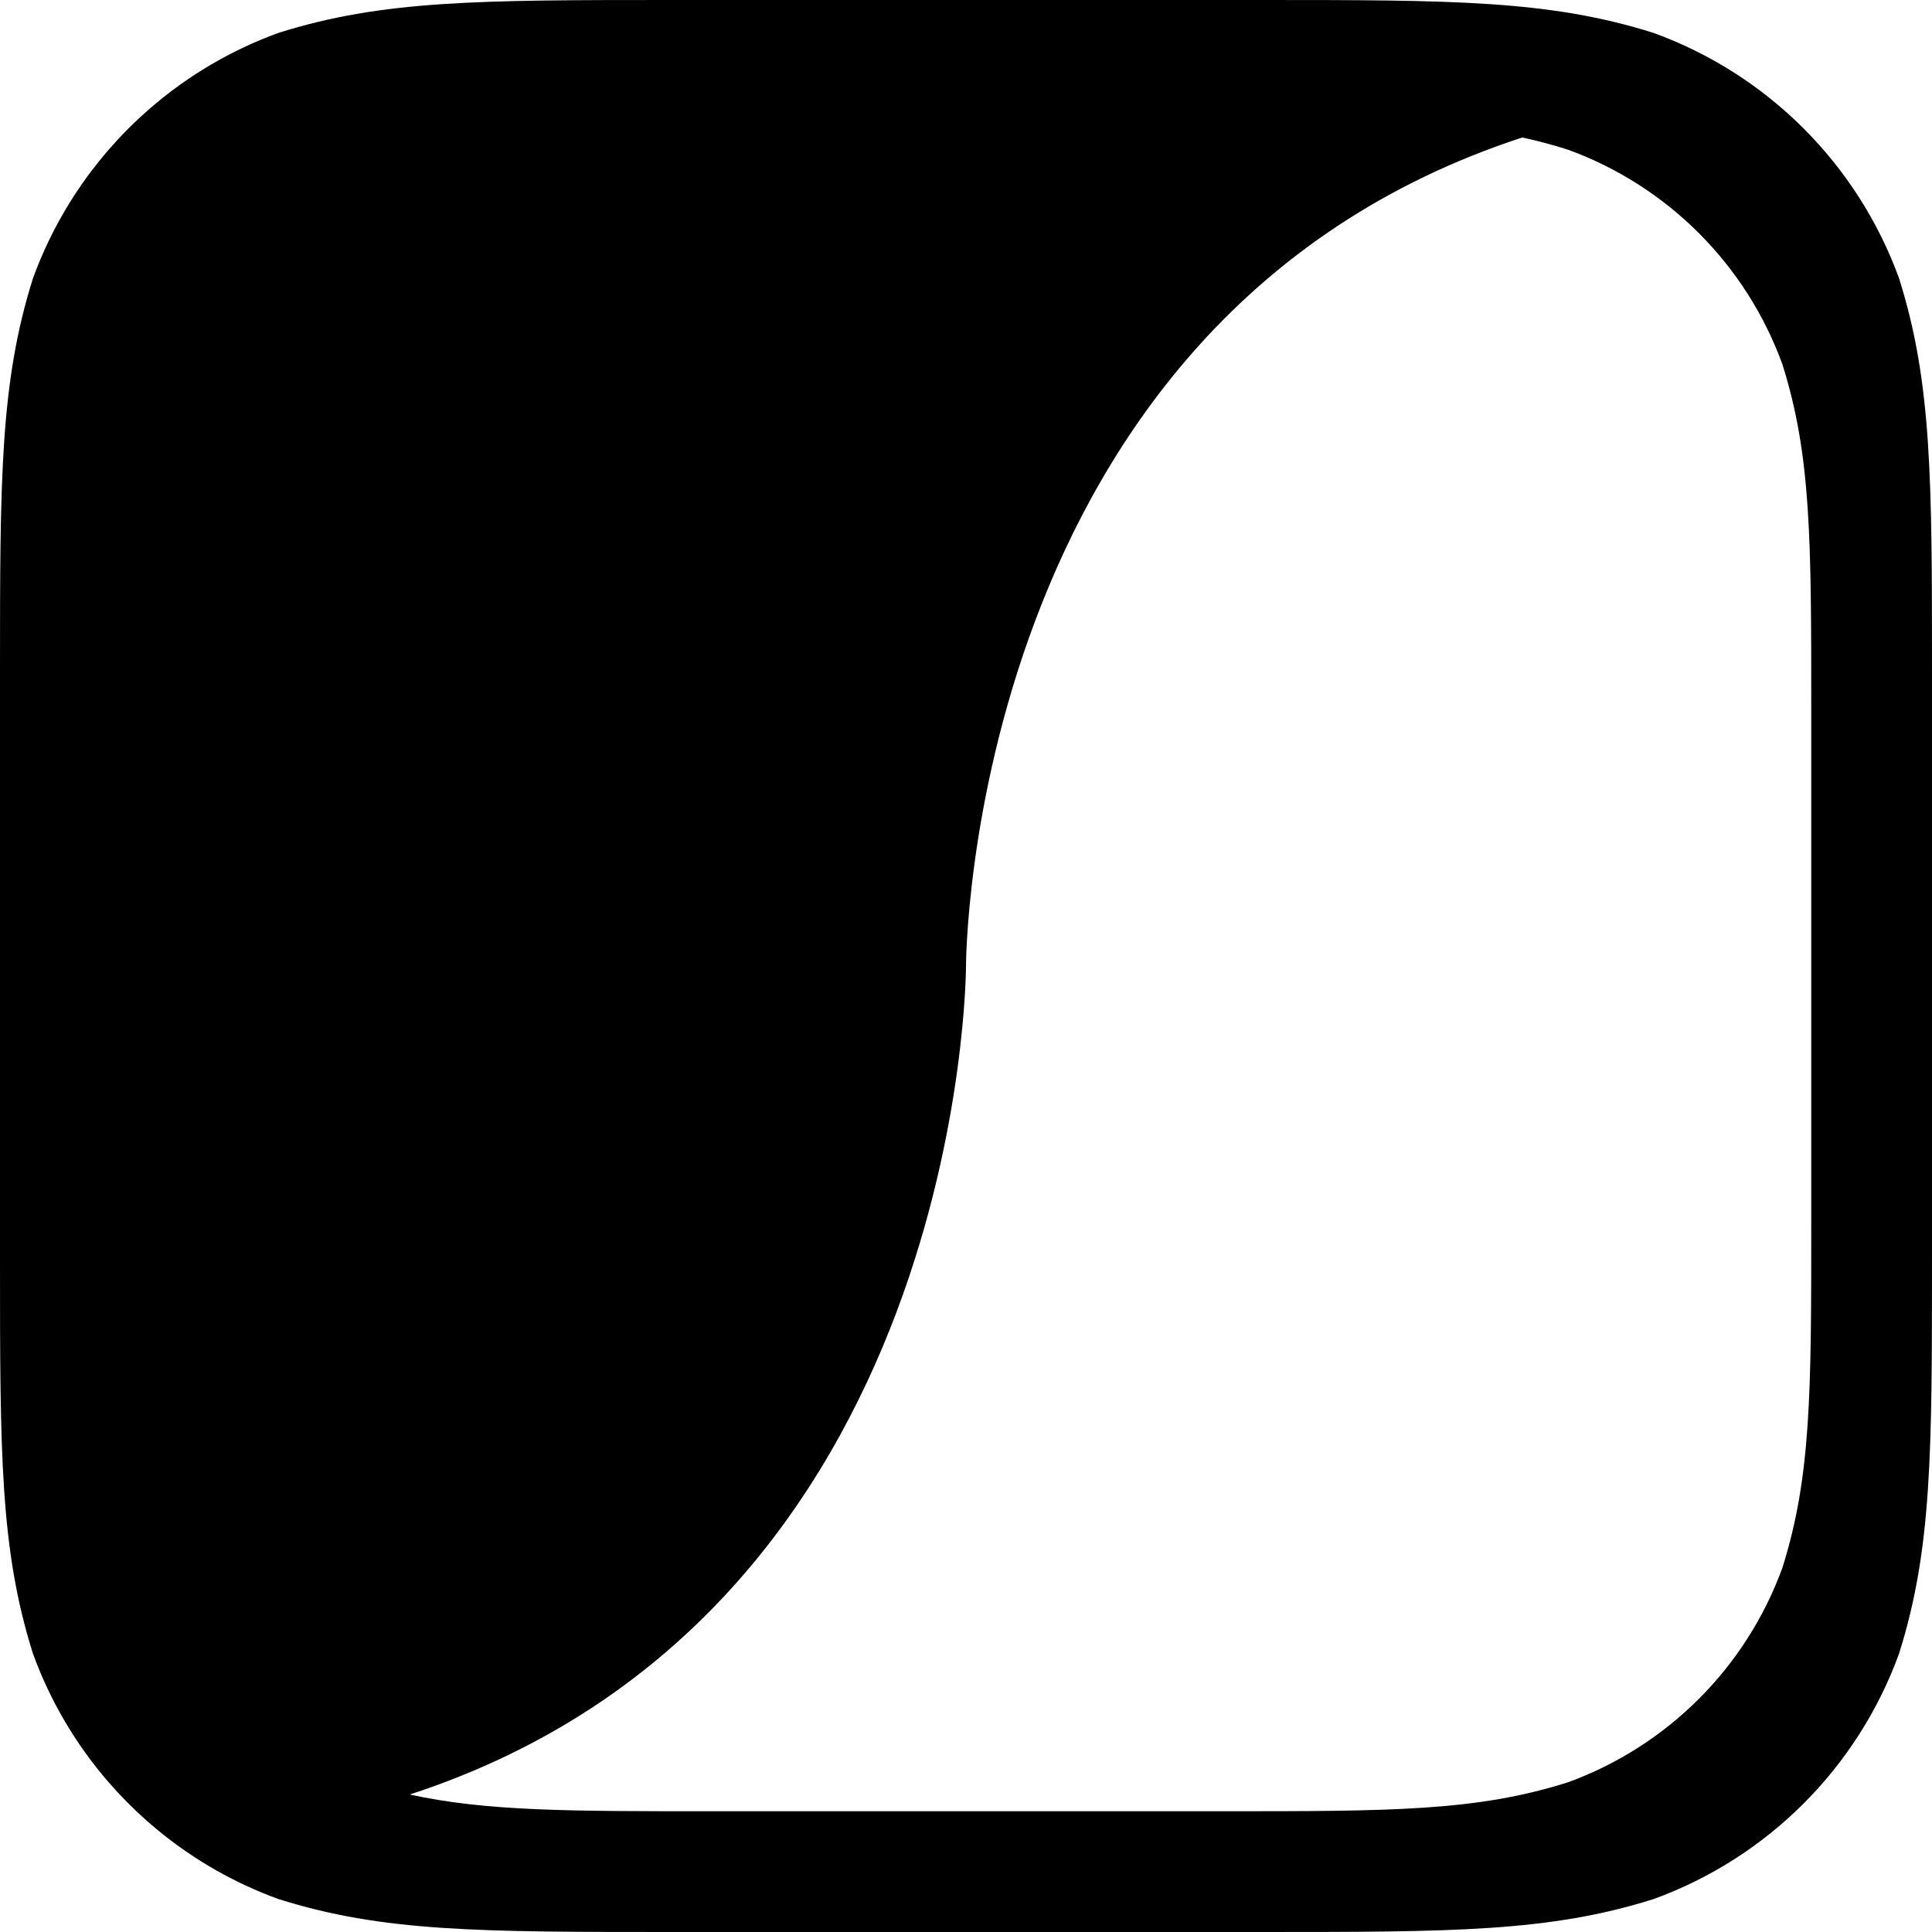
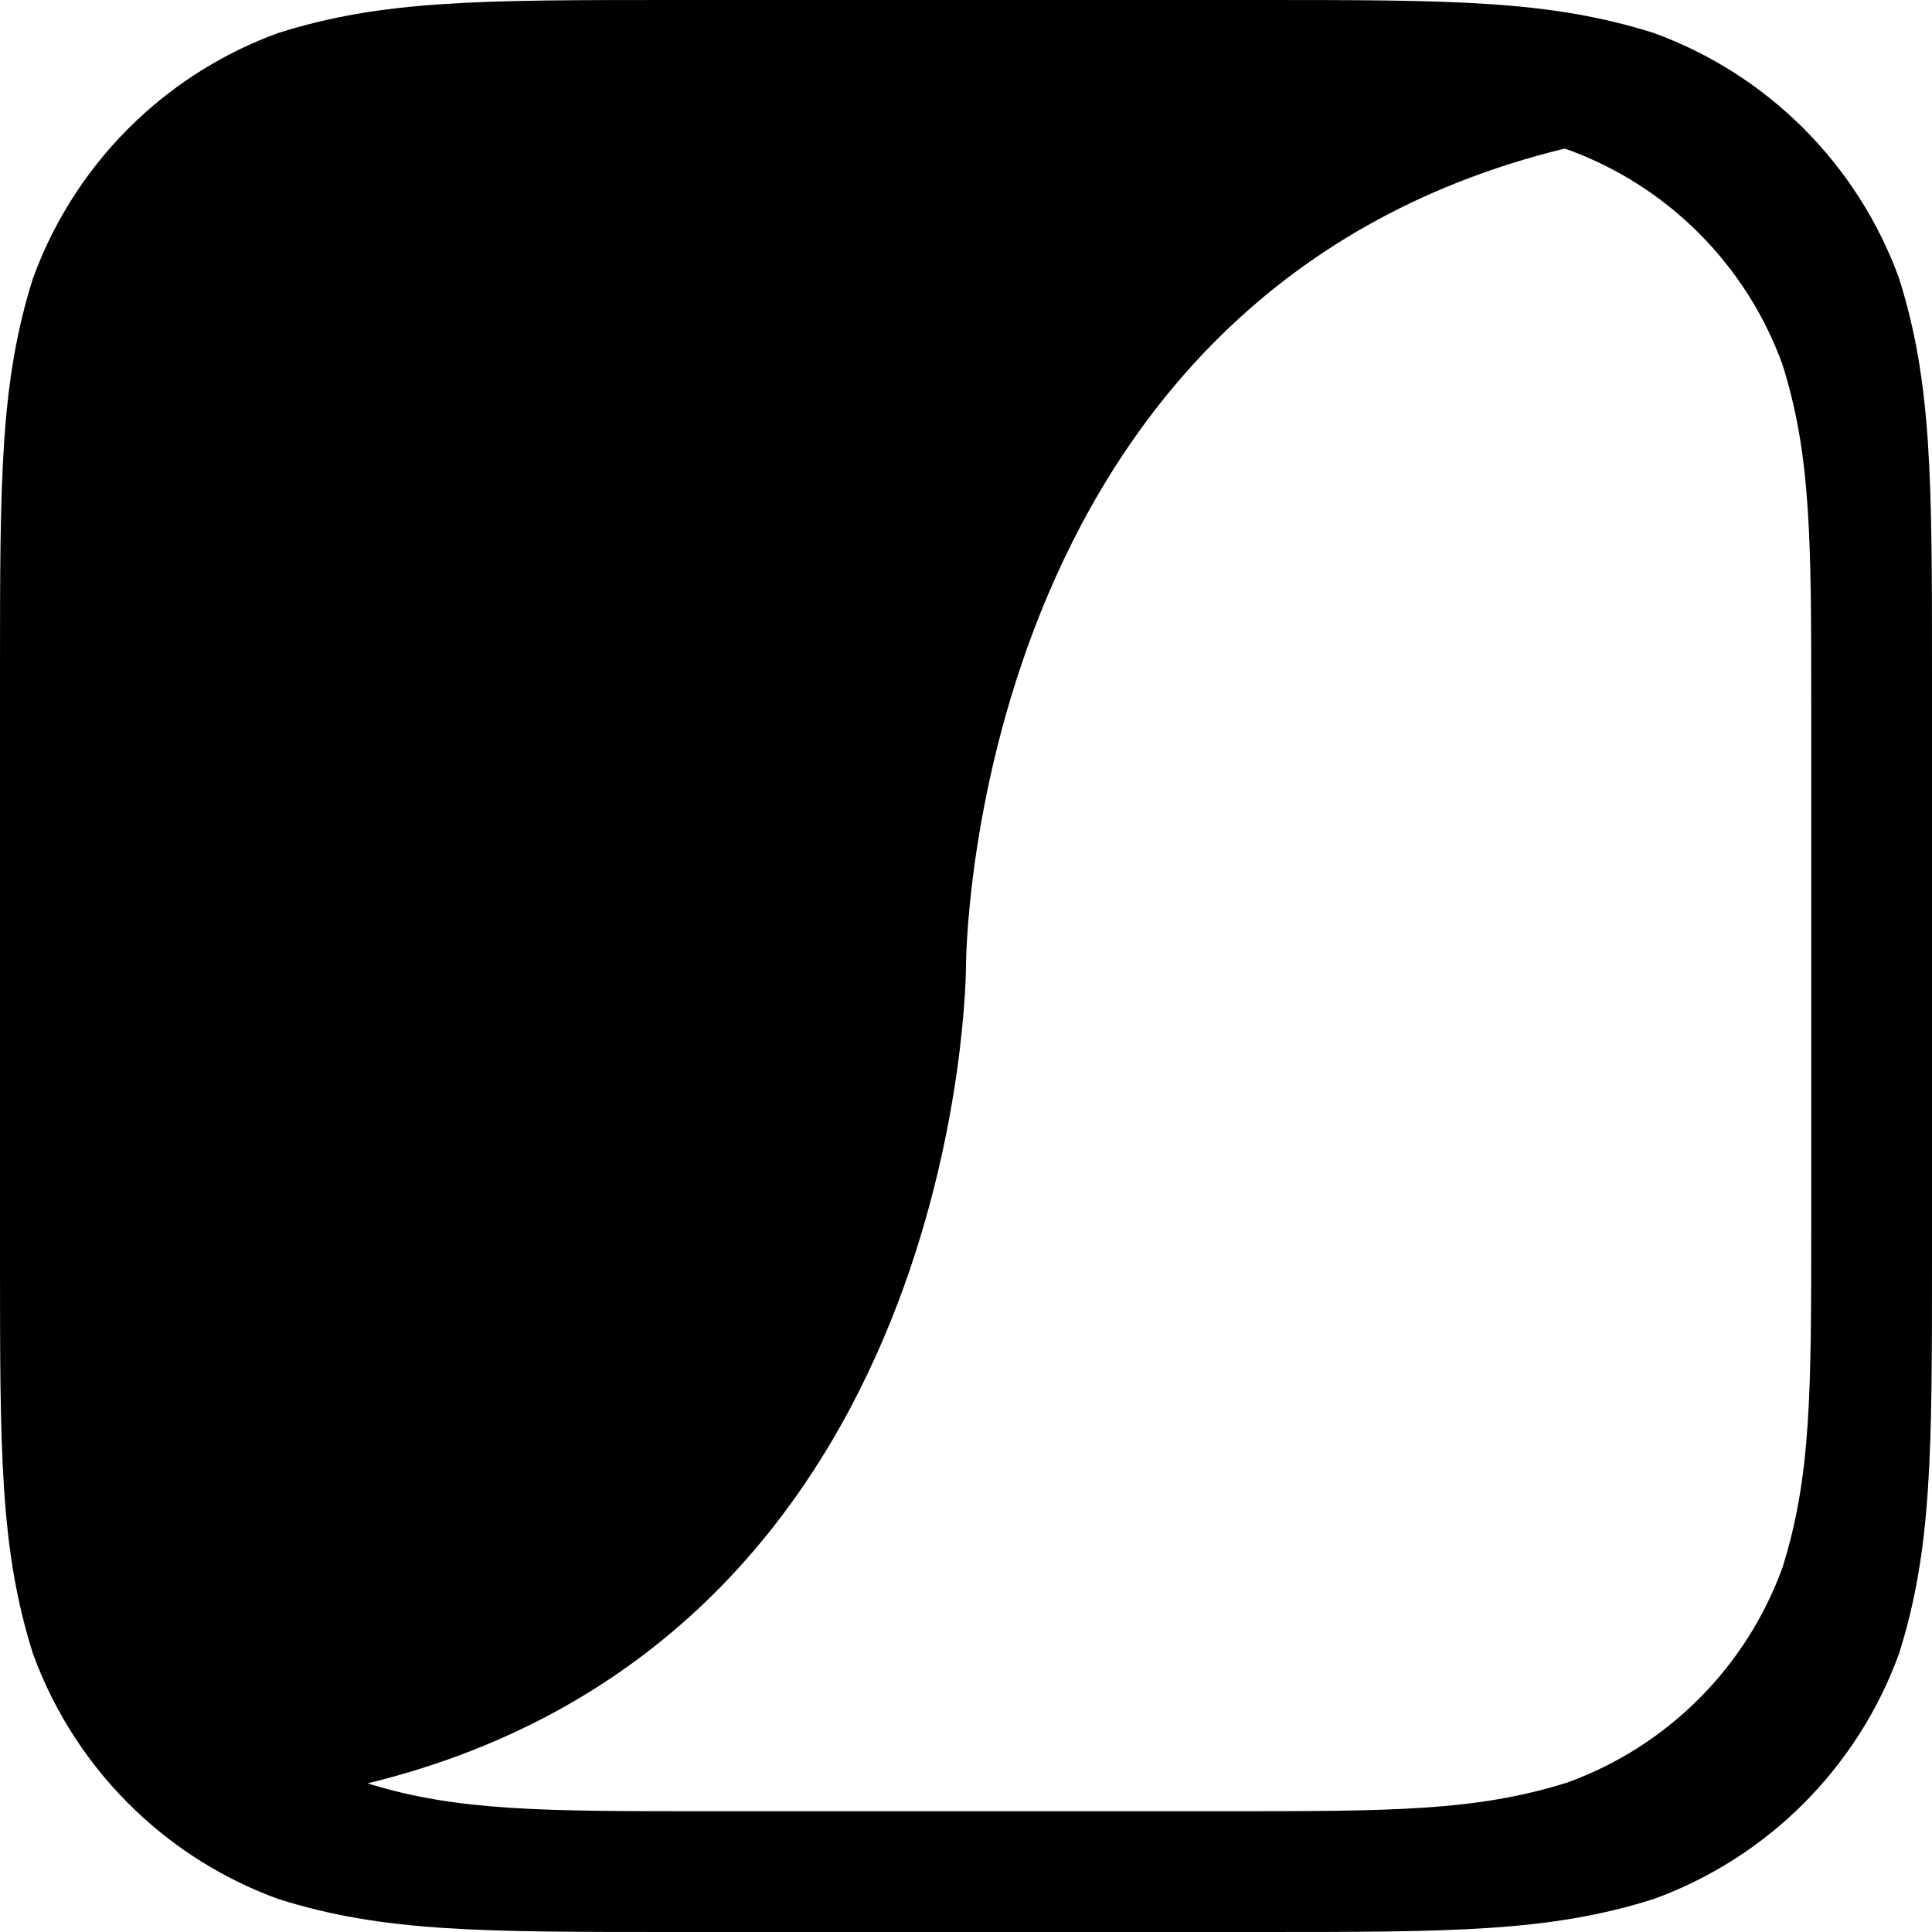
<svg xmlns="http://www.w3.org/2000/svg" viewBox="0 0 1024 1024">
  <defs>
    <style>.a{fill-rule:evenodd;}</style>
  </defs>
-   <path class="a" d="M1006.51,876.52a217.49,217.49,0,0,1-130,130C821.19,1024,769.79,1024,667,1024H357c-102.8,0-154.2,0-209.53-17.5a217.36,217.36,0,0,1-63.41-36.13l-0.8-.66q-2.42-2-4.77-4.06l-0.64-.56q-5.43-4.8-10.52-9.94h0q-2.46-2.49-4.84-5.05l-0.59-.64q-2.22-2.41-4.37-4.89l-0.36-.41a217.38,217.38,0,0,1-39.68-67.63C0,821.19,0,769.79,0,667V357c0-102.8,0-154.2,17.49-209.53A217.37,217.37,0,0,1,48,91.23h0q4.53-6,9.45-11.71L57.91,79q2.29-2.62,4.65-5.17l0.31-.34Q68,68,73.48,62.88l0.34-.31Q76.37,60.2,79,57.91l0.52-.46a217.38,217.38,0,0,1,68-40C202.81,0,254.21,0,357,0H667c102.8,0,154.2,0,209.53,17.49a217.5,217.5,0,0,1,130,130C1024,202.81,1024,254.21,1024,357V667C1024,769.79,1024,821.19,1006.51,876.52ZM960,376.38c0-89.95,0-134.92-15.31-183.34A190.31,190.31,0,0,0,831,79.31c-8.07-2.55-16-4.67-24.15-6.44C512,169.11,512,512,512,512s0,342.89-294.81,439.13C257.7,960,301.42,960,376.38,960H647.62c90,0,134.92,0,183.34-15.31A190.3,190.3,0,0,0,944.69,831C960,782.54,960,737.57,960,647.62V376.38Z" transform="translate(0)" />
+   <path class="a" d="M1006.51,876.52a217.49,217.49,0,0,1-130,130C821.19,1024,769.79,1024,667,1024H357c-102.8,0-154.2,0-209.53-17.5a217.4,217.4,0,0,1-75.28-46.57h0a217.43,217.43,0,0,1-54.71-83.41C0,821.19,0,769.79,0,667V357c0-102.8,0-154.2,17.49-209.53A217.43,217.43,0,0,1,72.26,64h0a217.41,217.41,0,0,1,75.21-46.51C202.81,0,254.21,0,357,0H667c102.8,0,154.2,0,209.53,17.49a217.5,217.5,0,0,1,130,130C1024,202.81,1024,254.21,1024,357V667C1024,769.79,1024,821.19,1006.51,876.52ZM960,376.38c0-89.95,0-134.92-15.31-183.34A190.31,190.31,0,0,0,831,79.31l-1.77-.54C512,156.16,512,512,512,512s0,355.84-317.18,433.23C242.56,960,287.53,960,376.38,960H647.62c90,0,134.92,0,183.34-15.31A190.3,190.3,0,0,0,944.69,831C960,782.54,960,737.57,960,647.62V376.38Z" transform="translate(0)" />
</svg>
